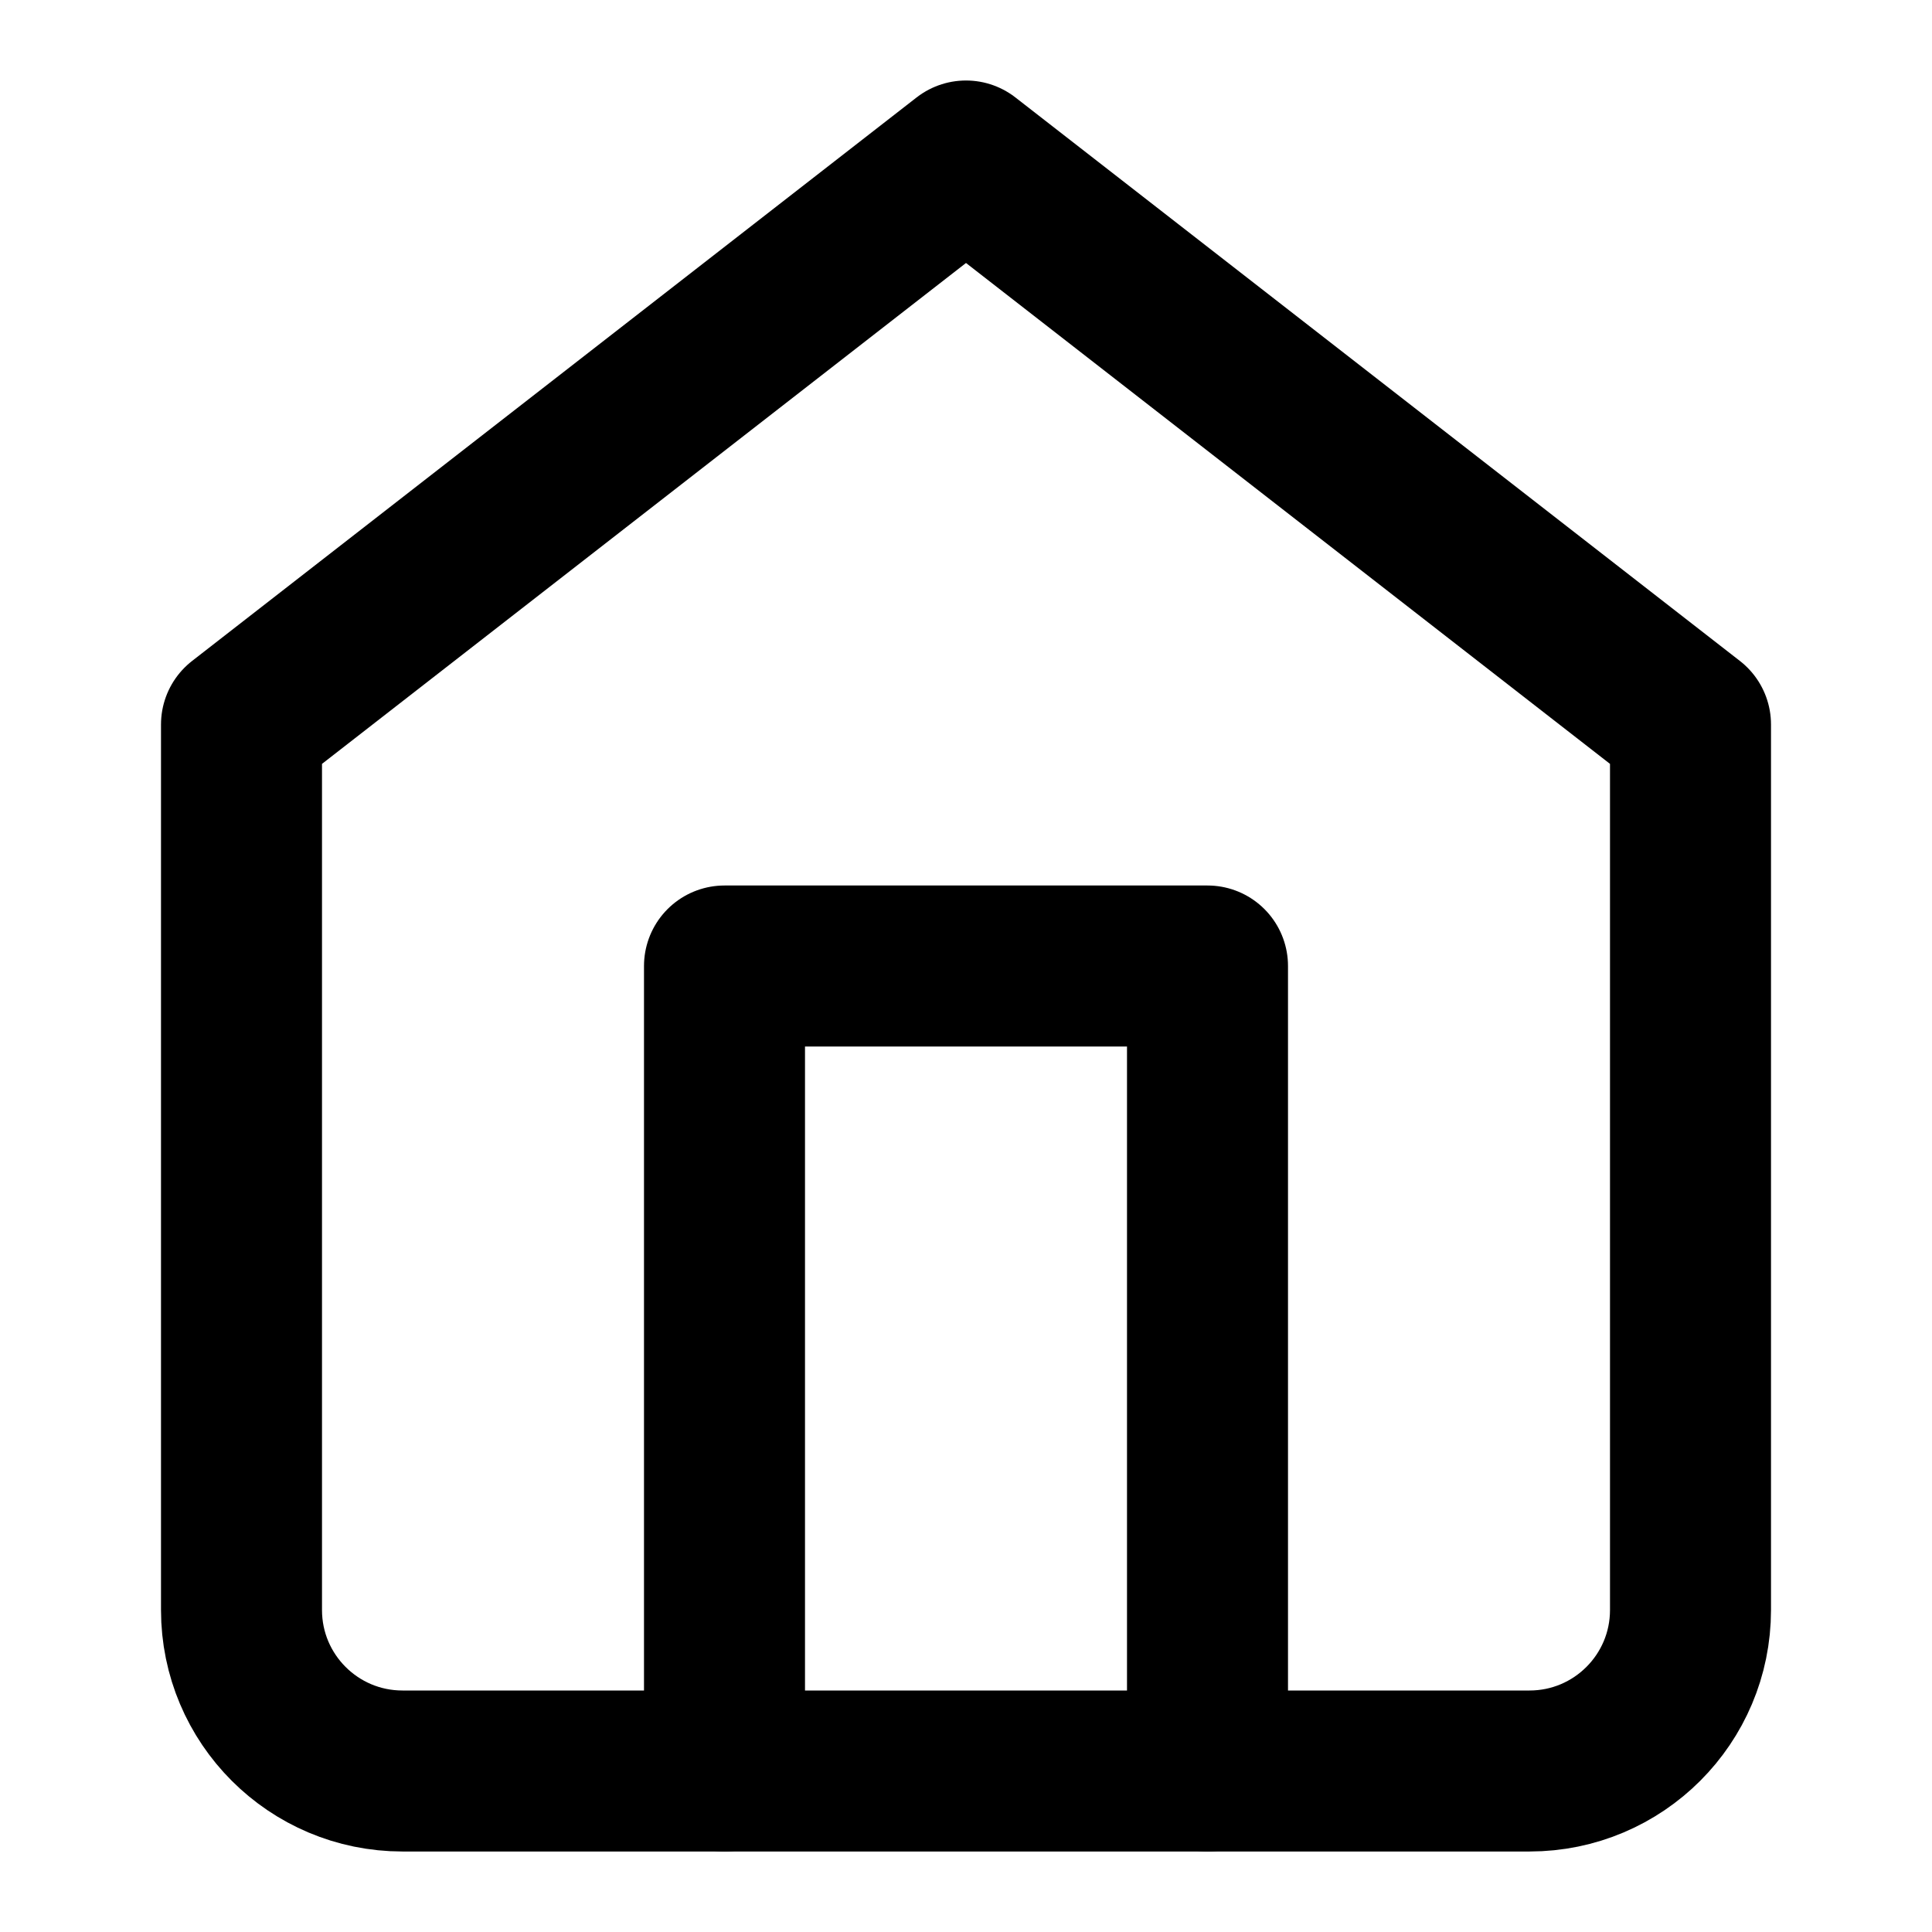
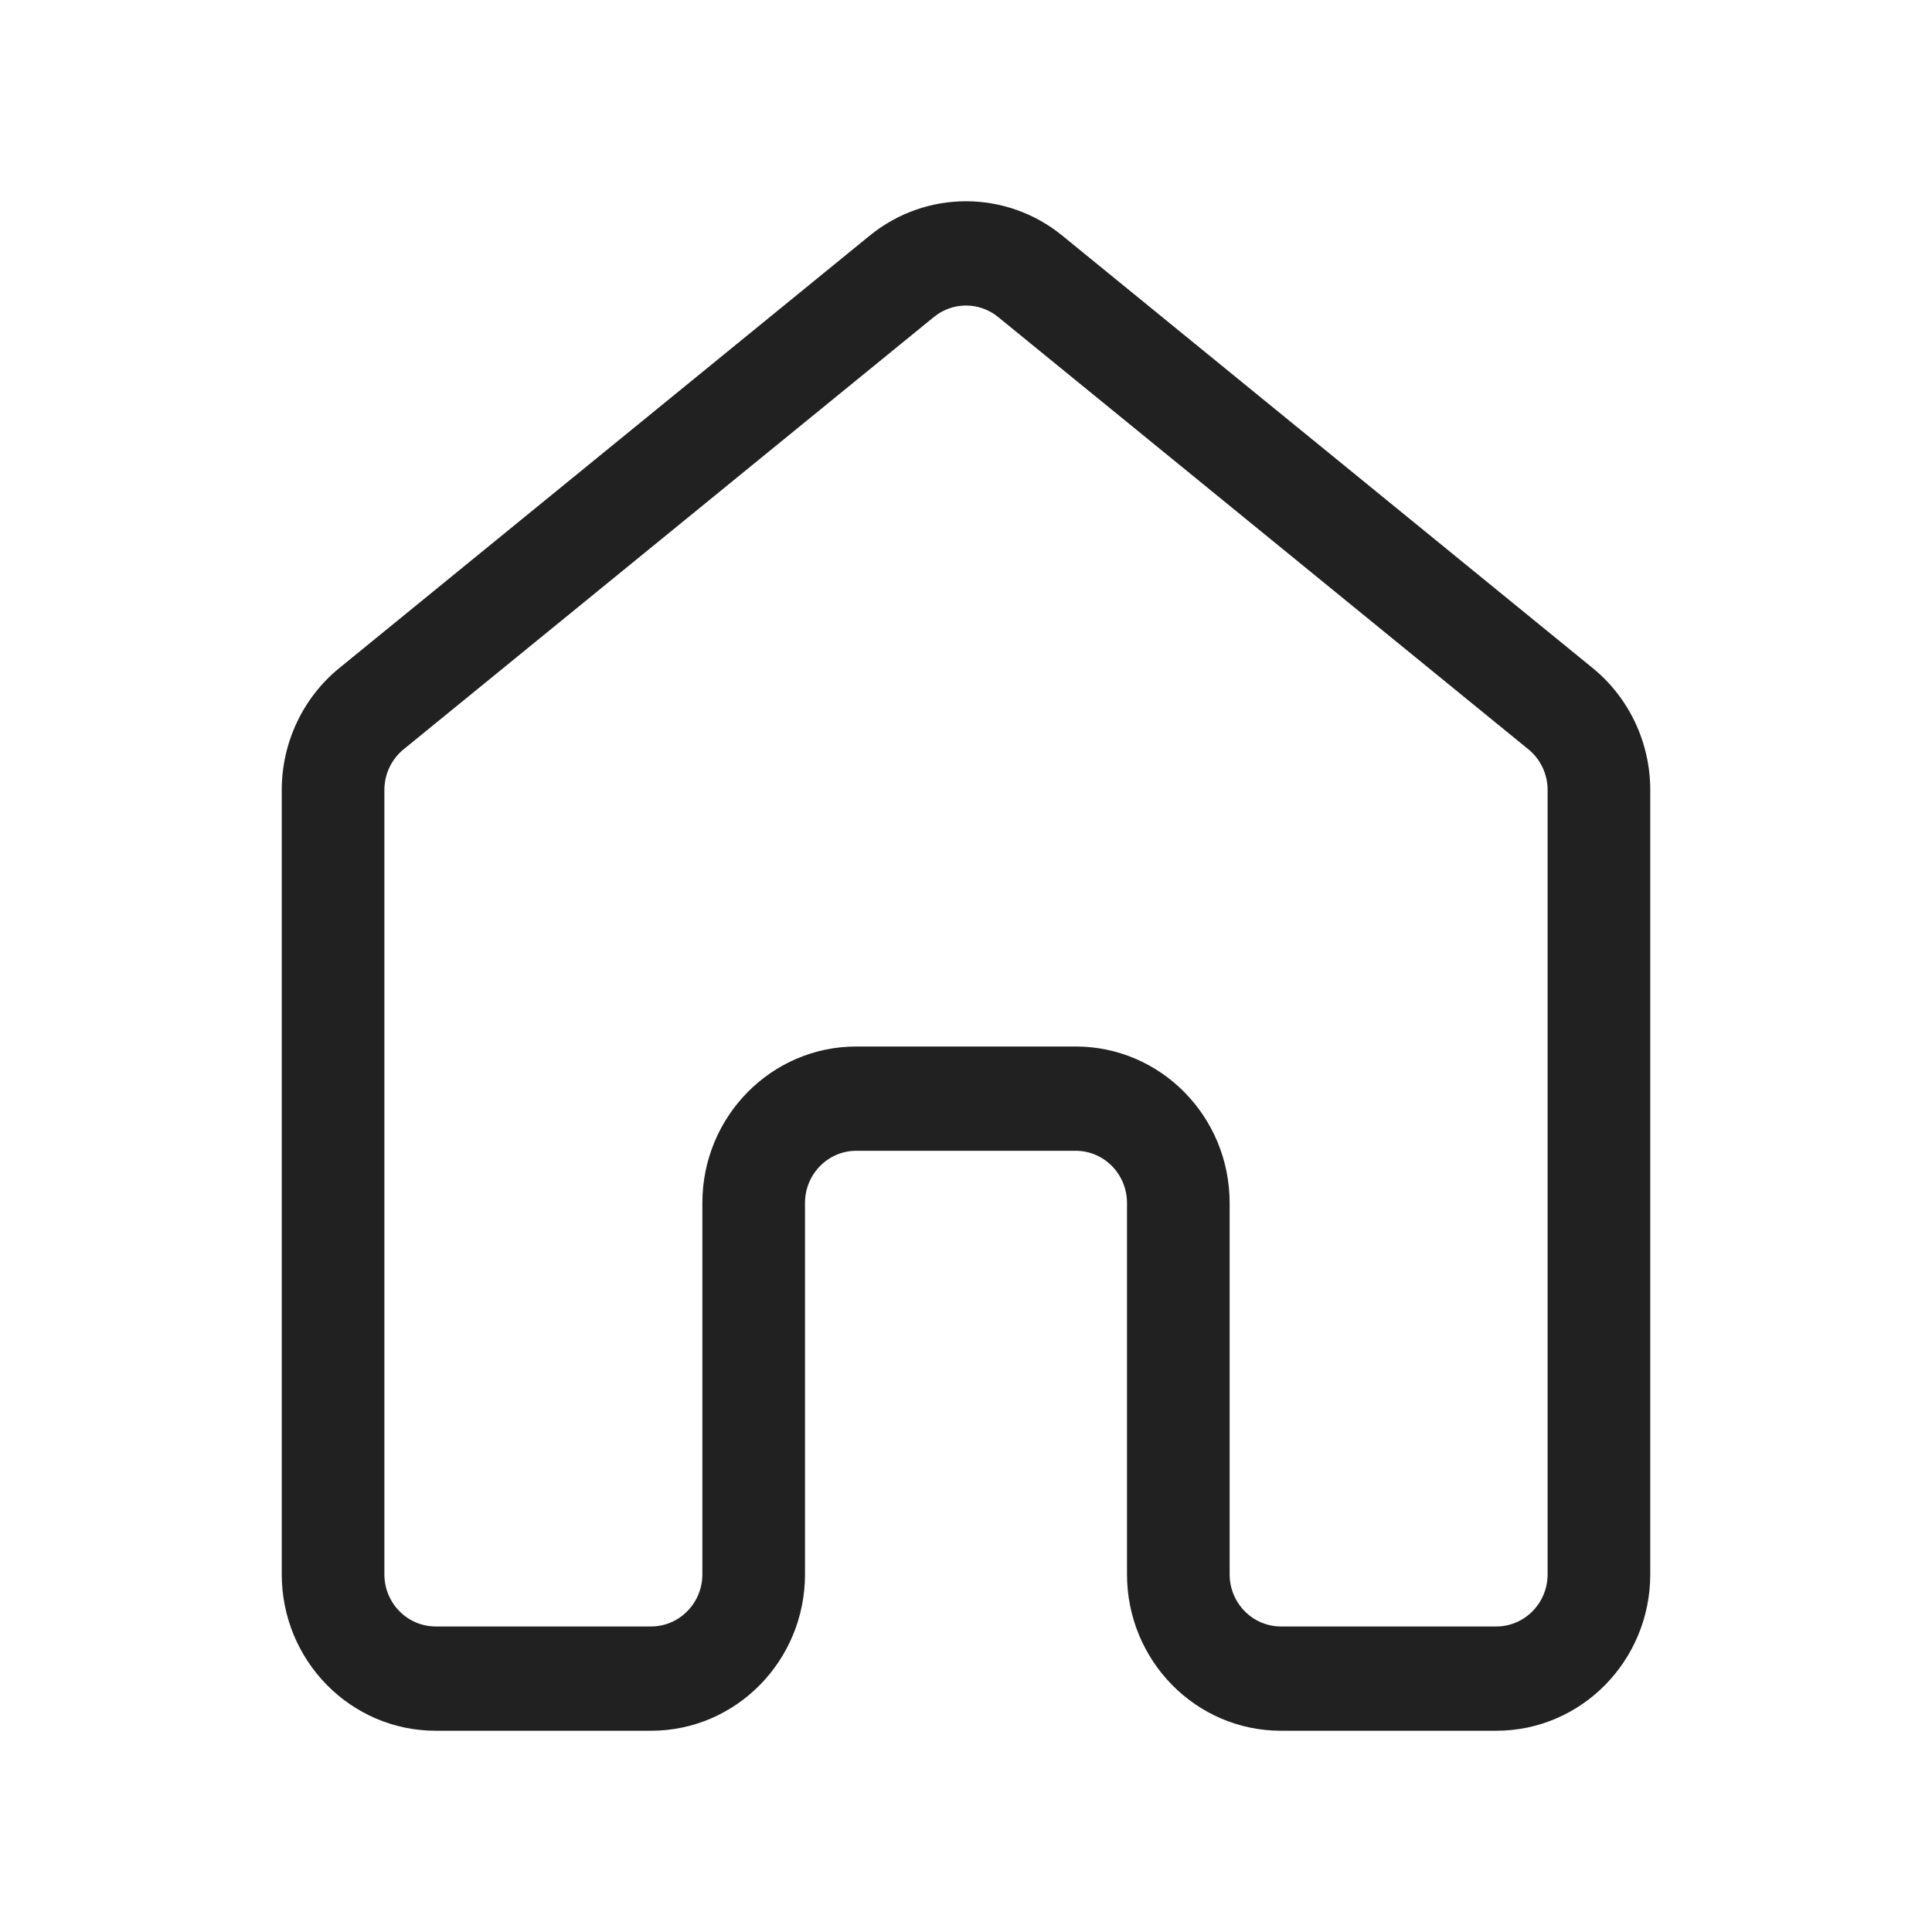
- <svg xmlns="http://www.w3.org/2000/svg" width="24" height="24" viewBox="0 0 24 24" fill="none" stroke="currentColor" stroke-width="2" stroke-linecap="round" stroke-linejoin="round">
-   <path d="m3 9 9-7 9 7v11a2 2 0 0 1-2 2H5a2 2 0 0 1-2-2z" />
-   <polyline points="9,22 9,12 15,12 15,22" />
+ <svg xmlns="http://www.w3.org/2000/svg" width="48" height="48" viewBox="0 0 48 48" fill="none">
+   <path d="M21.606 5.855C23.005 4.715 24.995 4.715 26.394 5.855L39.569 16.597C40.474 17.334 41 18.449 41 19.628V39.113C41 41.26 39.288 43 37.175 43H31.825C29.712 43 28 41.26 28 39.113V29.887C28 29.171 27.429 28.591 26.725 28.591H21.275C20.571 28.591 20 29.171 20 29.887V39.113C20 41.26 18.288 43 16.175 43H10.825C8.713 43 7 41.26 7 39.113V19.628C7 18.449 7.526 17.334 8.431 16.597L21.606 5.855ZM24.798 7.876C24.332 7.496 23.668 7.496 23.202 7.876L10.027 18.617C9.725 18.863 9.55 19.235 9.55 19.628V39.113C9.55 39.829 10.121 40.409 10.825 40.409H16.175C16.879 40.409 17.45 39.829 17.45 39.113V29.887C17.45 27.74 19.163 26 21.275 26H26.725C28.837 26 30.55 27.74 30.55 29.887V39.113C30.55 39.829 31.121 40.409 31.825 40.409H37.175C37.879 40.409 38.45 39.829 38.45 39.113V19.628C38.45 19.235 38.275 18.863 37.973 18.617L24.798 7.876Z" fill="#212121" />
</svg>
